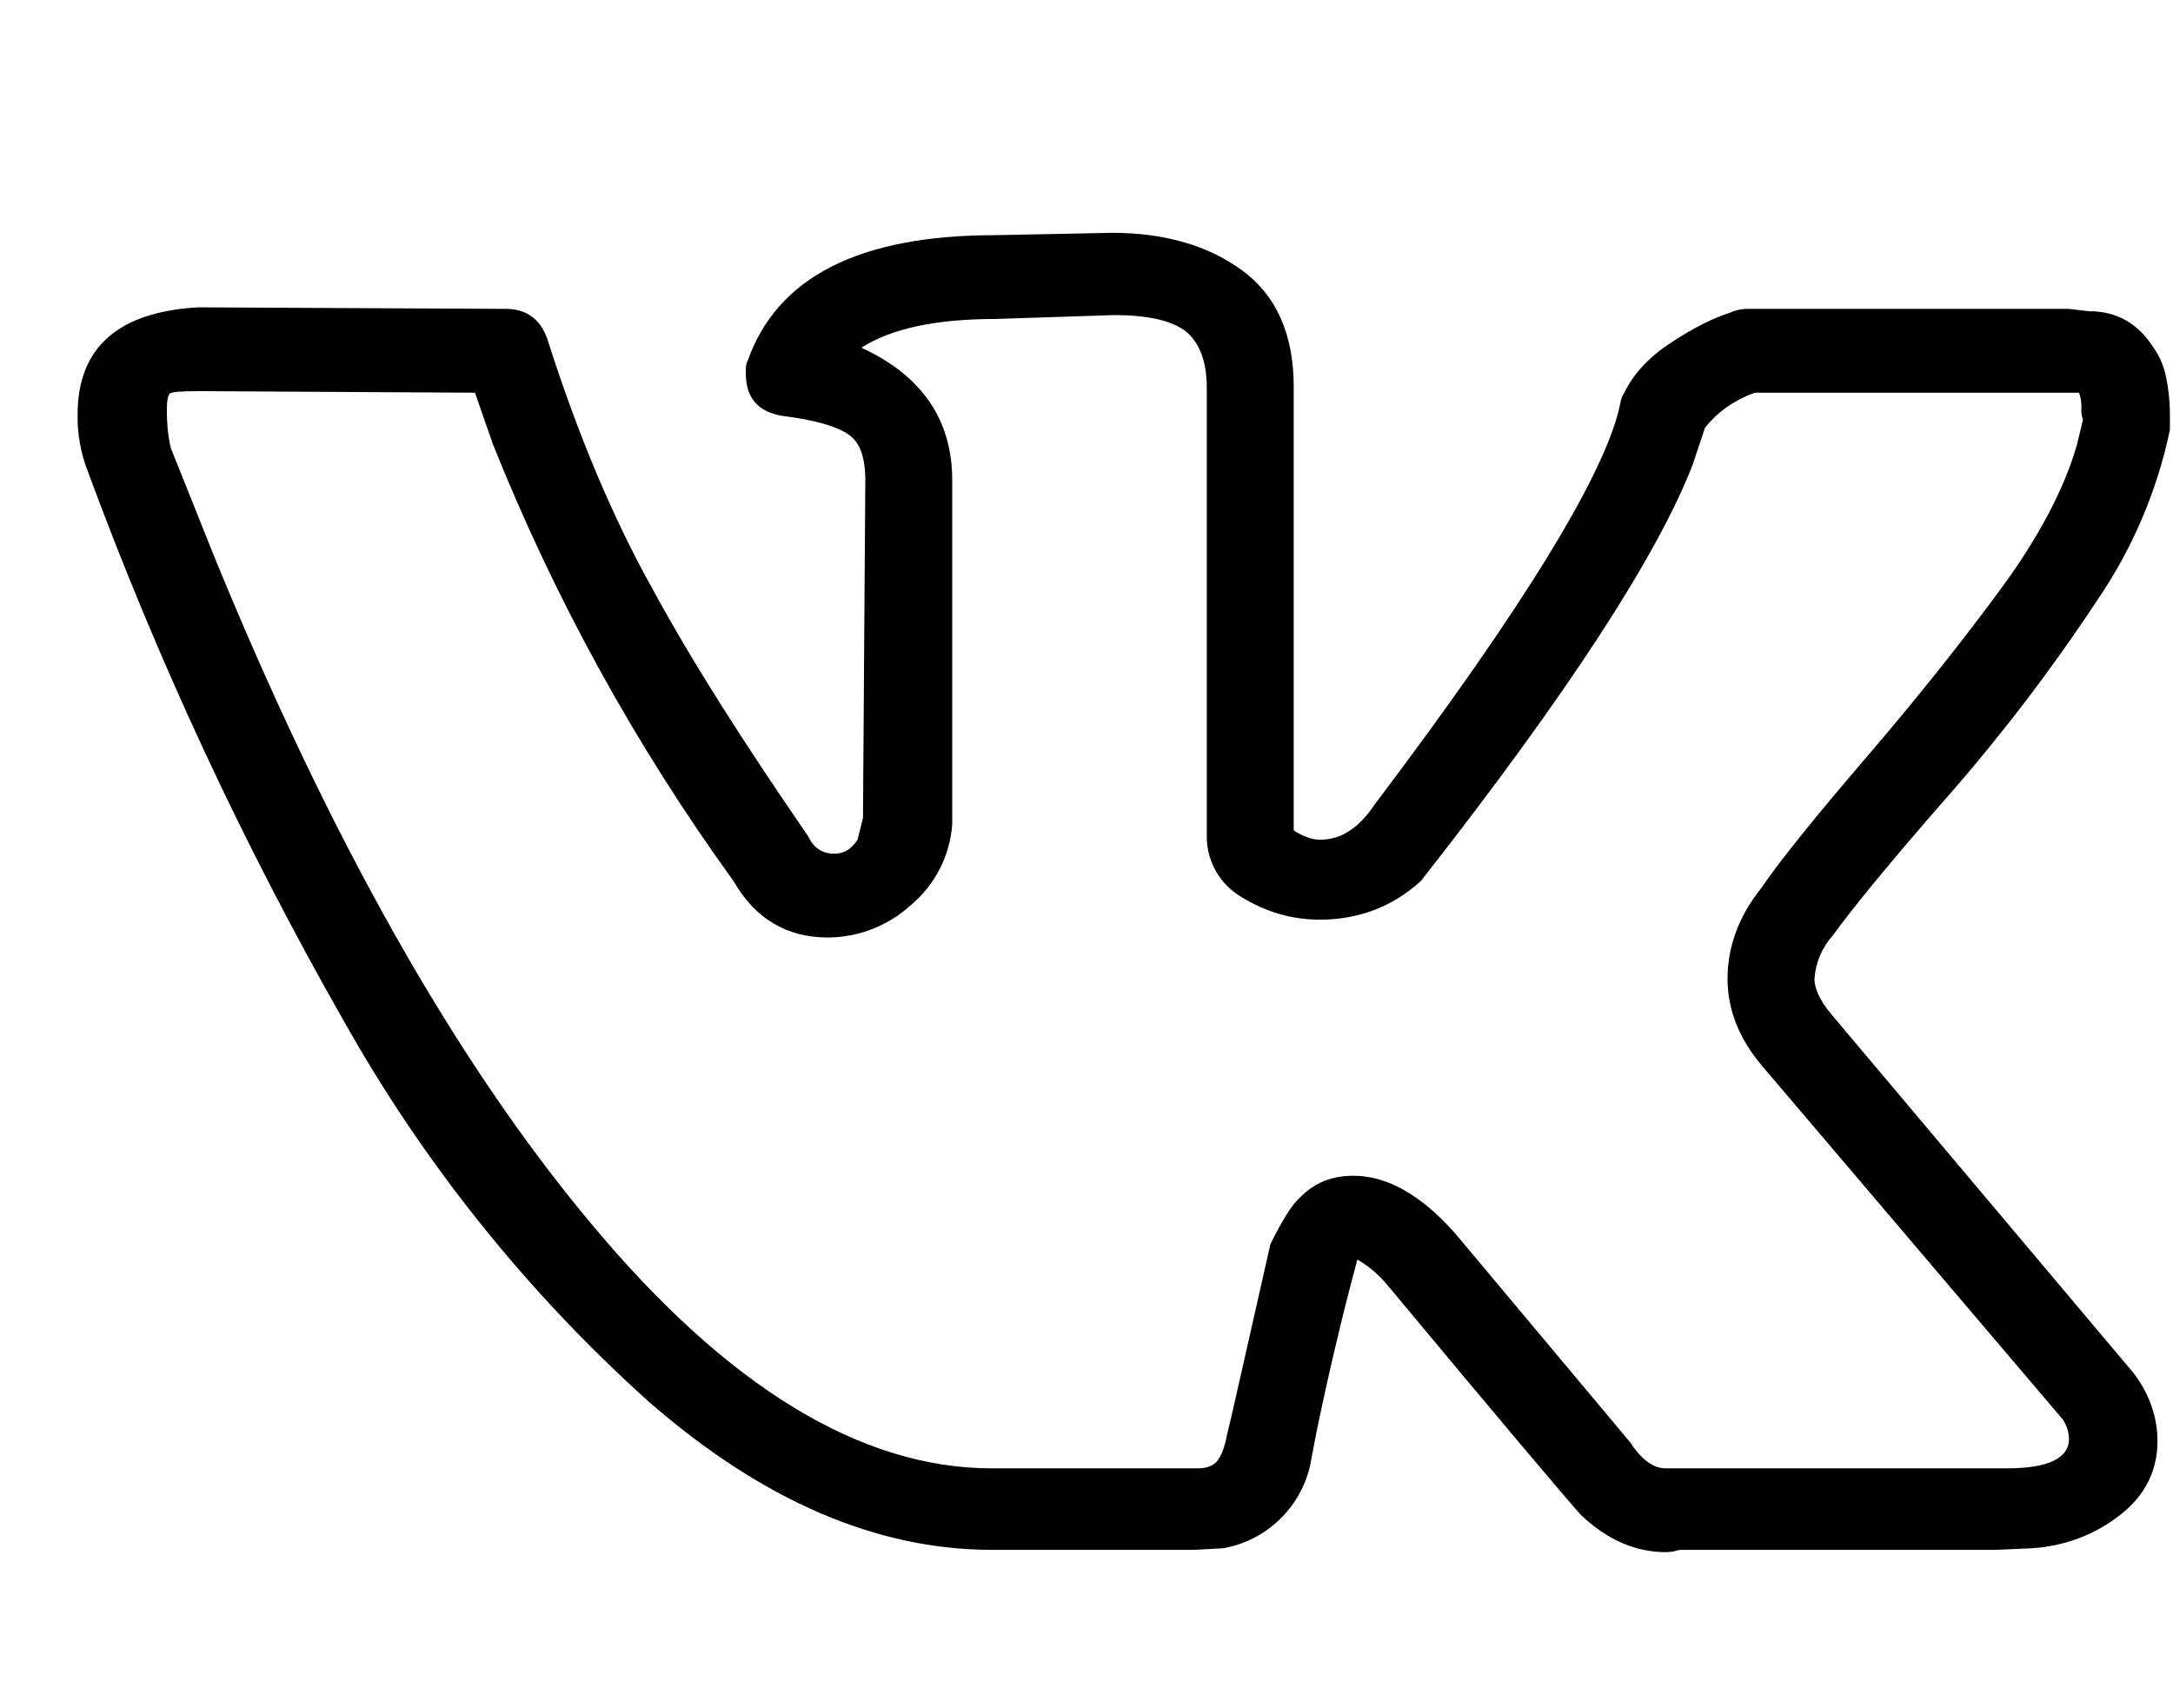
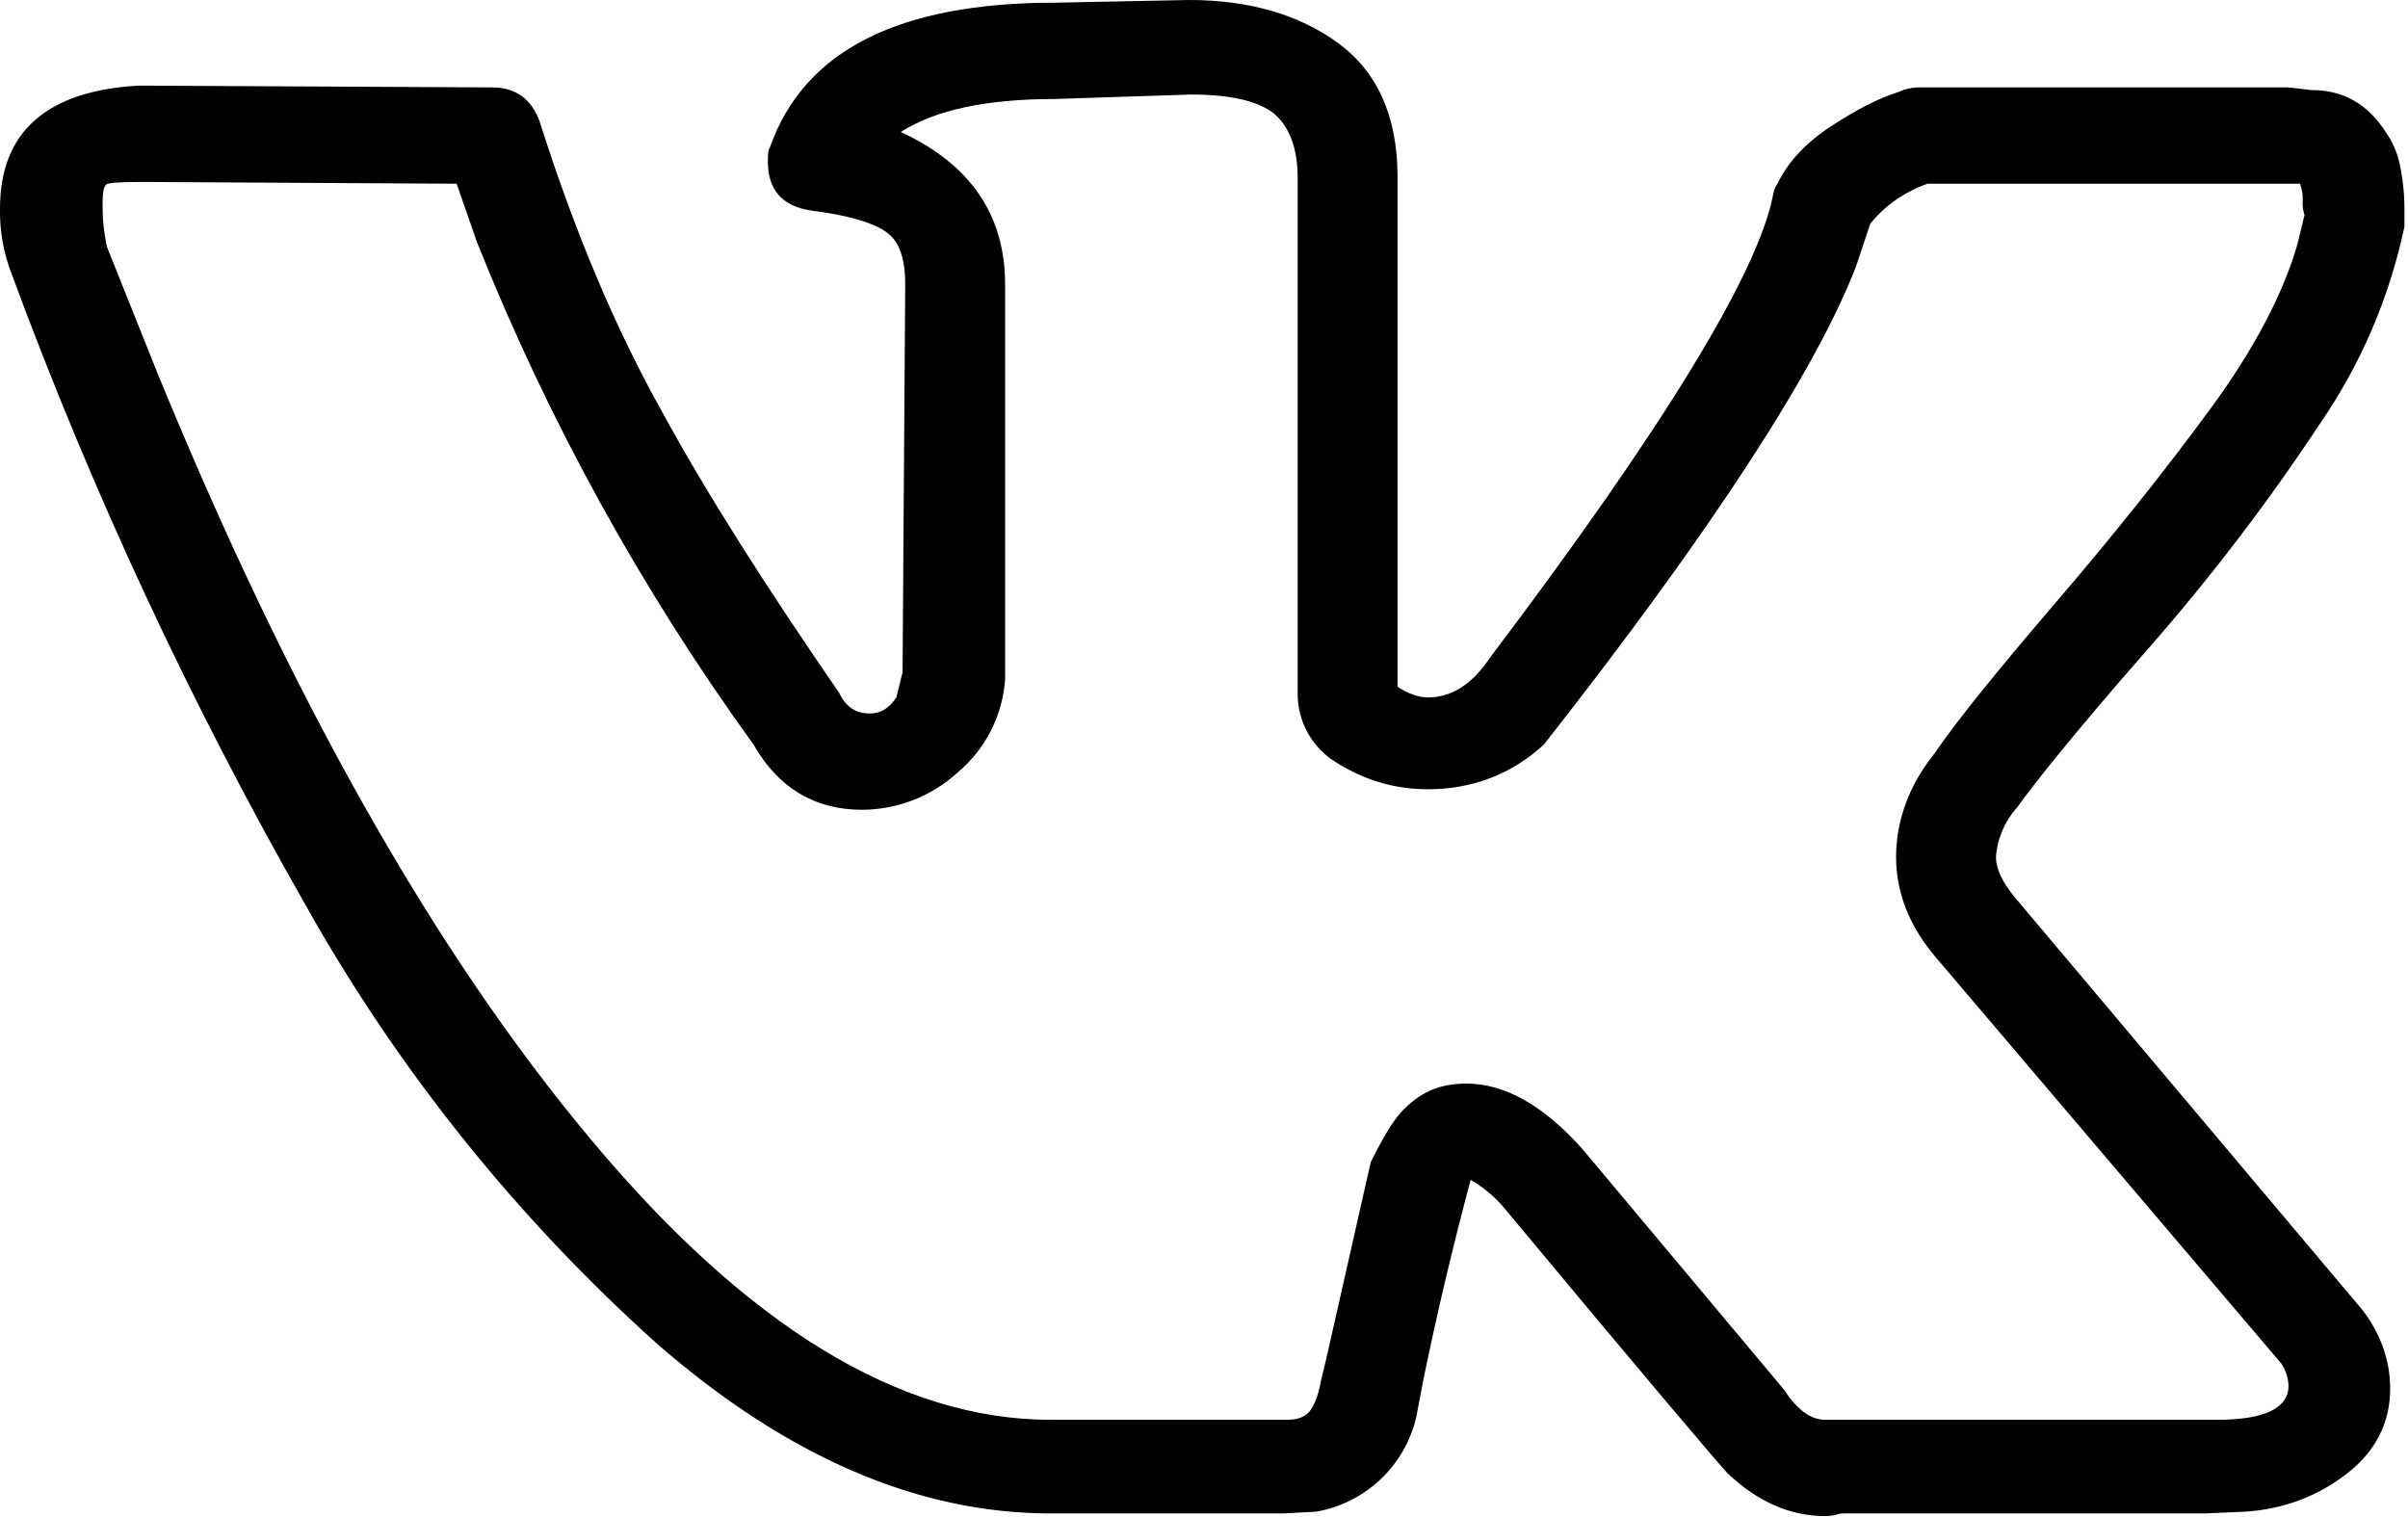
- <svg xmlns="http://www.w3.org/2000/svg" viewBox="0 0 28 22" fill="currentColor" id="vk">
-   <path d="M1 5.34c0-.86.52-1.32 1.55-1.38l3.97.02c.26 0 .44.13.53.38.4 1.26.86 2.34 1.37 3.25.5.92 1.17 1.97 1.99 3.16.07.15.18.23.34.23.13 0 .22-.06.3-.18l.07-.28.03-4.35c0-.3-.07-.5-.23-.6-.15-.1-.43-.18-.83-.23-.32-.05-.48-.23-.48-.55 0-.07 0-.12.02-.15.38-1.09 1.44-1.63 3.2-1.63l1.5-.03c.67 0 1.23.16 1.67.48.44.32.67.82.67 1.5v5.72c.12.08.24.12.34.12.27 0 .5-.15.7-.45 1.95-2.58 3-4.31 3.17-5.18a.3.3 0 0 1 .05-.13c.12-.25.33-.47.61-.65.29-.19.53-.31.75-.38a.55.55 0 0 1 .24-.05h4.13l.26.03c.36 0 .63.16.83.47.07.1.12.21.15.33a2.4 2.4 0 0 1 .06.55v.18a6.11 6.11 0 0 1-.94 2.2 23.4 23.4 0 0 1-1.93 2.53c-.79.9-1.27 1.5-1.47 1.78a.93.93 0 0 0-.24.56c0 .13.07.28.21.45l3.9 4.63c.2.26.31.56.31.88 0 .38-.16.7-.48.95-.32.25-.7.4-1.14.43l-.46.02h-4.04c-.02 0-.06 0-.11.02a.86.86 0 0 1-.1.01c-.4 0-.76-.16-1.1-.48-.12-.13-.96-1.12-2.5-2.97a1.39 1.39 0 0 0-.38-.32 38.47 38.47 0 0 0-.53 2.24l-.08.42a1.4 1.4 0 0 1-1.12 1.06l-.37.02h-2.61c-1.48 0-2.95-.63-4.41-1.9a19.3 19.3 0 0 1-3.96-4.95 47.51 47.51 0 0 1-3.28-7.05 1.92 1.92 0 0 1-.13-.73Zm16.01 6.51c-.37 0-.7-.1-1.01-.29a.9.9 0 0 1-.45-.79v-5.78c0-.34-.1-.58-.27-.72-.18-.14-.49-.21-.93-.21l-1.52.05c-.76 0-1.34.12-1.73.37.78.36 1.17.93 1.17 1.71v4.43a1.5 1.5 0 0 1-.53 1.04 1.6 1.6 0 0 1-1.07.42c-.53 0-.94-.24-1.22-.73a26.16 26.16 0 0 1-3.1-5.63l-.23-.66-3.55-.02c-.23 0-.36.01-.38.03-.03.03-.04.1-.04.22 0 .15.01.3.05.48l.56 1.4c1.49 3.64 3.11 6.51 4.86 8.6 1.75 2.1 3.47 3.15 5.16 3.15h2.66c.1 0 .19-.03.24-.09.05-.06.1-.17.13-.34l.06-.25.5-2.21c.15-.3.27-.5.38-.6.2-.2.42-.28.69-.28.43 0 .86.24 1.3.73l2.27 2.71c.14.22.3.33.45.33h4.4c.53 0 .8-.13.8-.38a.47.47 0 0 0-.08-.25l-3.87-4.55c-.3-.35-.45-.73-.45-1.13 0-.4.14-.8.43-1.16.23-.34.68-.9 1.34-1.67.67-.78 1.25-1.51 1.75-2.19.5-.68.82-1.3.98-1.85l.08-.33a.37.37 0 0 1-.02-.16.54.54 0 0 0-.03-.19h-4.18c-.27.1-.48.25-.64.45l-.16.48c-.45 1.16-1.6 2.94-3.5 5.36-.36.33-.8.5-1.3.5Z" />
+ <svg xmlns="http://www.w3.org/2000/svg" viewBox="0 0 27 17" fill="currentColor" id="vk">
+   <path d="M0 2.34c0-.86.52-1.32 1.55-1.38l3.97.02c.26 0 .44.13.53.38.4 1.26.86 2.34 1.37 3.25.5.92 1.17 1.97 1.99 3.16.07.15.18.23.34.23.13 0 .22-.06.3-.18l.07-.28.03-4.35c0-.3-.07-.5-.23-.6-.15-.1-.43-.18-.83-.23-.32-.05-.48-.23-.48-.55 0-.07 0-.12.02-.15.38-1.09 1.44-1.63 3.2-1.63l1.5-.03c.67 0 1.23.16 1.67.48.44.32.67.82.67 1.5v5.72c.12.08.24.12.34.12.27 0 .5-.15.7-.45 1.95-2.58 3-4.31 3.17-5.18a.3.3 0 0 1 .05-.13c.12-.25.33-.47.61-.65.29-.19.53-.31.75-.38a.55.55 0 0 1 .24-.05h4.13l.26.03c.36 0 .63.16.83.47.07.1.12.21.15.33a2.4 2.4 0 0 1 .06.55v.18a6.11 6.11 0 0 1-.94 2.2 23.4 23.4 0 0 1-1.93 2.53c-.79.9-1.27 1.5-1.47 1.78a.93.93 0 0 0-.24.56c0 .13.07.28.21.45l3.9 4.63c.2.26.31.56.31.88 0 .38-.16.7-.48.95-.32.25-.7.4-1.14.43l-.46.02h-4.04c-.02 0-.06 0-.11.02a.86.86 0 0 1-.1.01c-.4 0-.76-.16-1.1-.48-.12-.13-.96-1.12-2.5-2.97a1.39 1.39 0 0 0-.38-.32 38.47 38.47 0 0 0-.53 2.24l-.08.42a1.4 1.4 0 0 1-1.12 1.06l-.37.02h-2.61c-1.48 0-2.95-.63-4.41-1.9a19.3 19.3 0 0 1-3.96-4.95 47.51 47.51 0 0 1-3.28-7.05 1.92 1.92 0 0 1-.13-.73Zm16.01 6.51c-.37 0-.7-.1-1.01-.29a.9.9 0 0 1-.45-.79v-5.78c0-.34-.1-.58-.27-.72-.18-.14-.49-.21-.93-.21l-1.52.05c-.76 0-1.34.12-1.73.37.78.36 1.17.93 1.17 1.71v4.43a1.5 1.5 0 0 1-.53 1.04 1.6 1.6 0 0 1-1.07.42c-.53 0-.94-.24-1.22-.73a26.16 26.16 0 0 1-3.1-5.63l-.23-.66-3.55-.02c-.23 0-.36.01-.38.03-.03.03-.04.1-.04.22 0 .15.01.3.05.48l.56 1.4c1.49 3.64 3.11 6.51 4.86 8.6 1.75 2.1 3.47 3.15 5.16 3.15h2.66c.1 0 .19-.03.24-.09.05-.06.1-.17.13-.34l.06-.25.5-2.21c.15-.3.27-.5.38-.6.2-.2.42-.28.69-.28.43 0 .86.24 1.3.73l2.27 2.71c.14.22.3.33.45.33h4.4c.53 0 .8-.13.8-.38a.47.47 0 0 0-.08-.25l-3.87-4.55c-.3-.35-.45-.73-.45-1.13 0-.4.14-.8.43-1.16.23-.34.68-.9 1.34-1.67.67-.78 1.25-1.51 1.75-2.19.5-.68.82-1.3.98-1.85l.08-.33a.37.37 0 0 1-.02-.16.54.54 0 0 0-.03-.19h-4.18c-.27.1-.48.25-.64.45l-.16.48c-.45 1.16-1.6 2.94-3.5 5.36-.36.33-.8.5-1.3.5Z" />
</svg>
